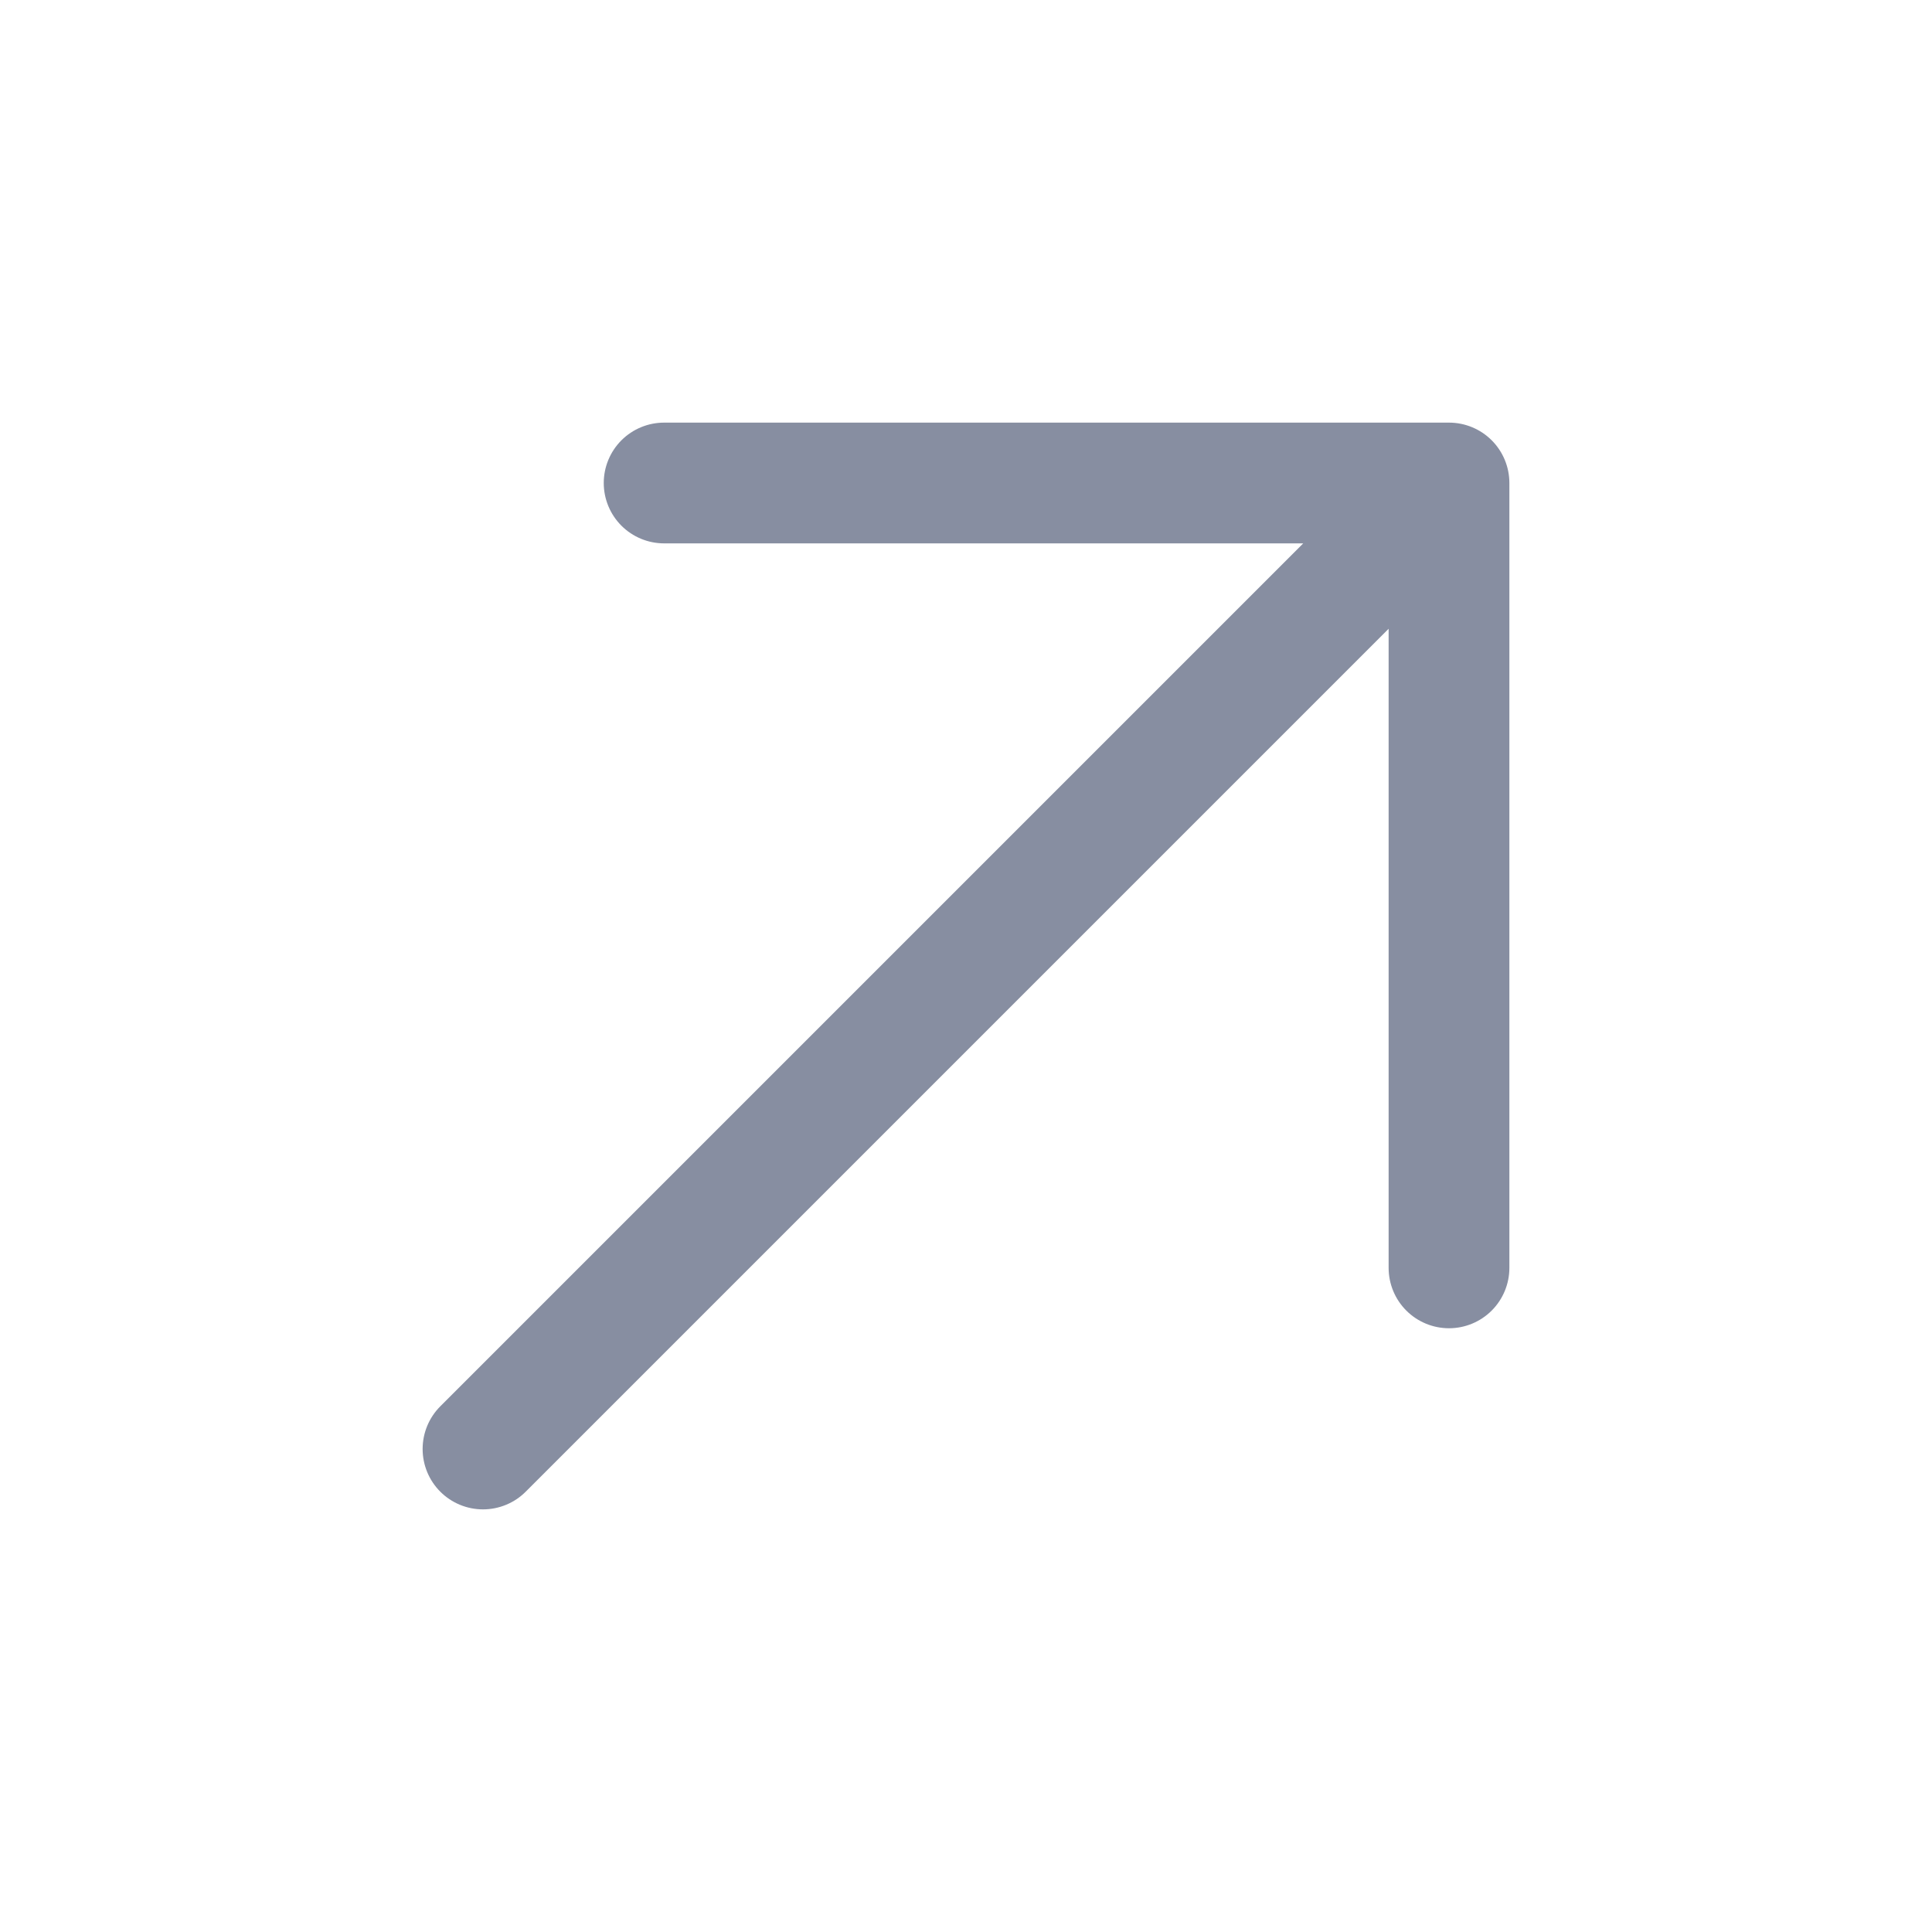
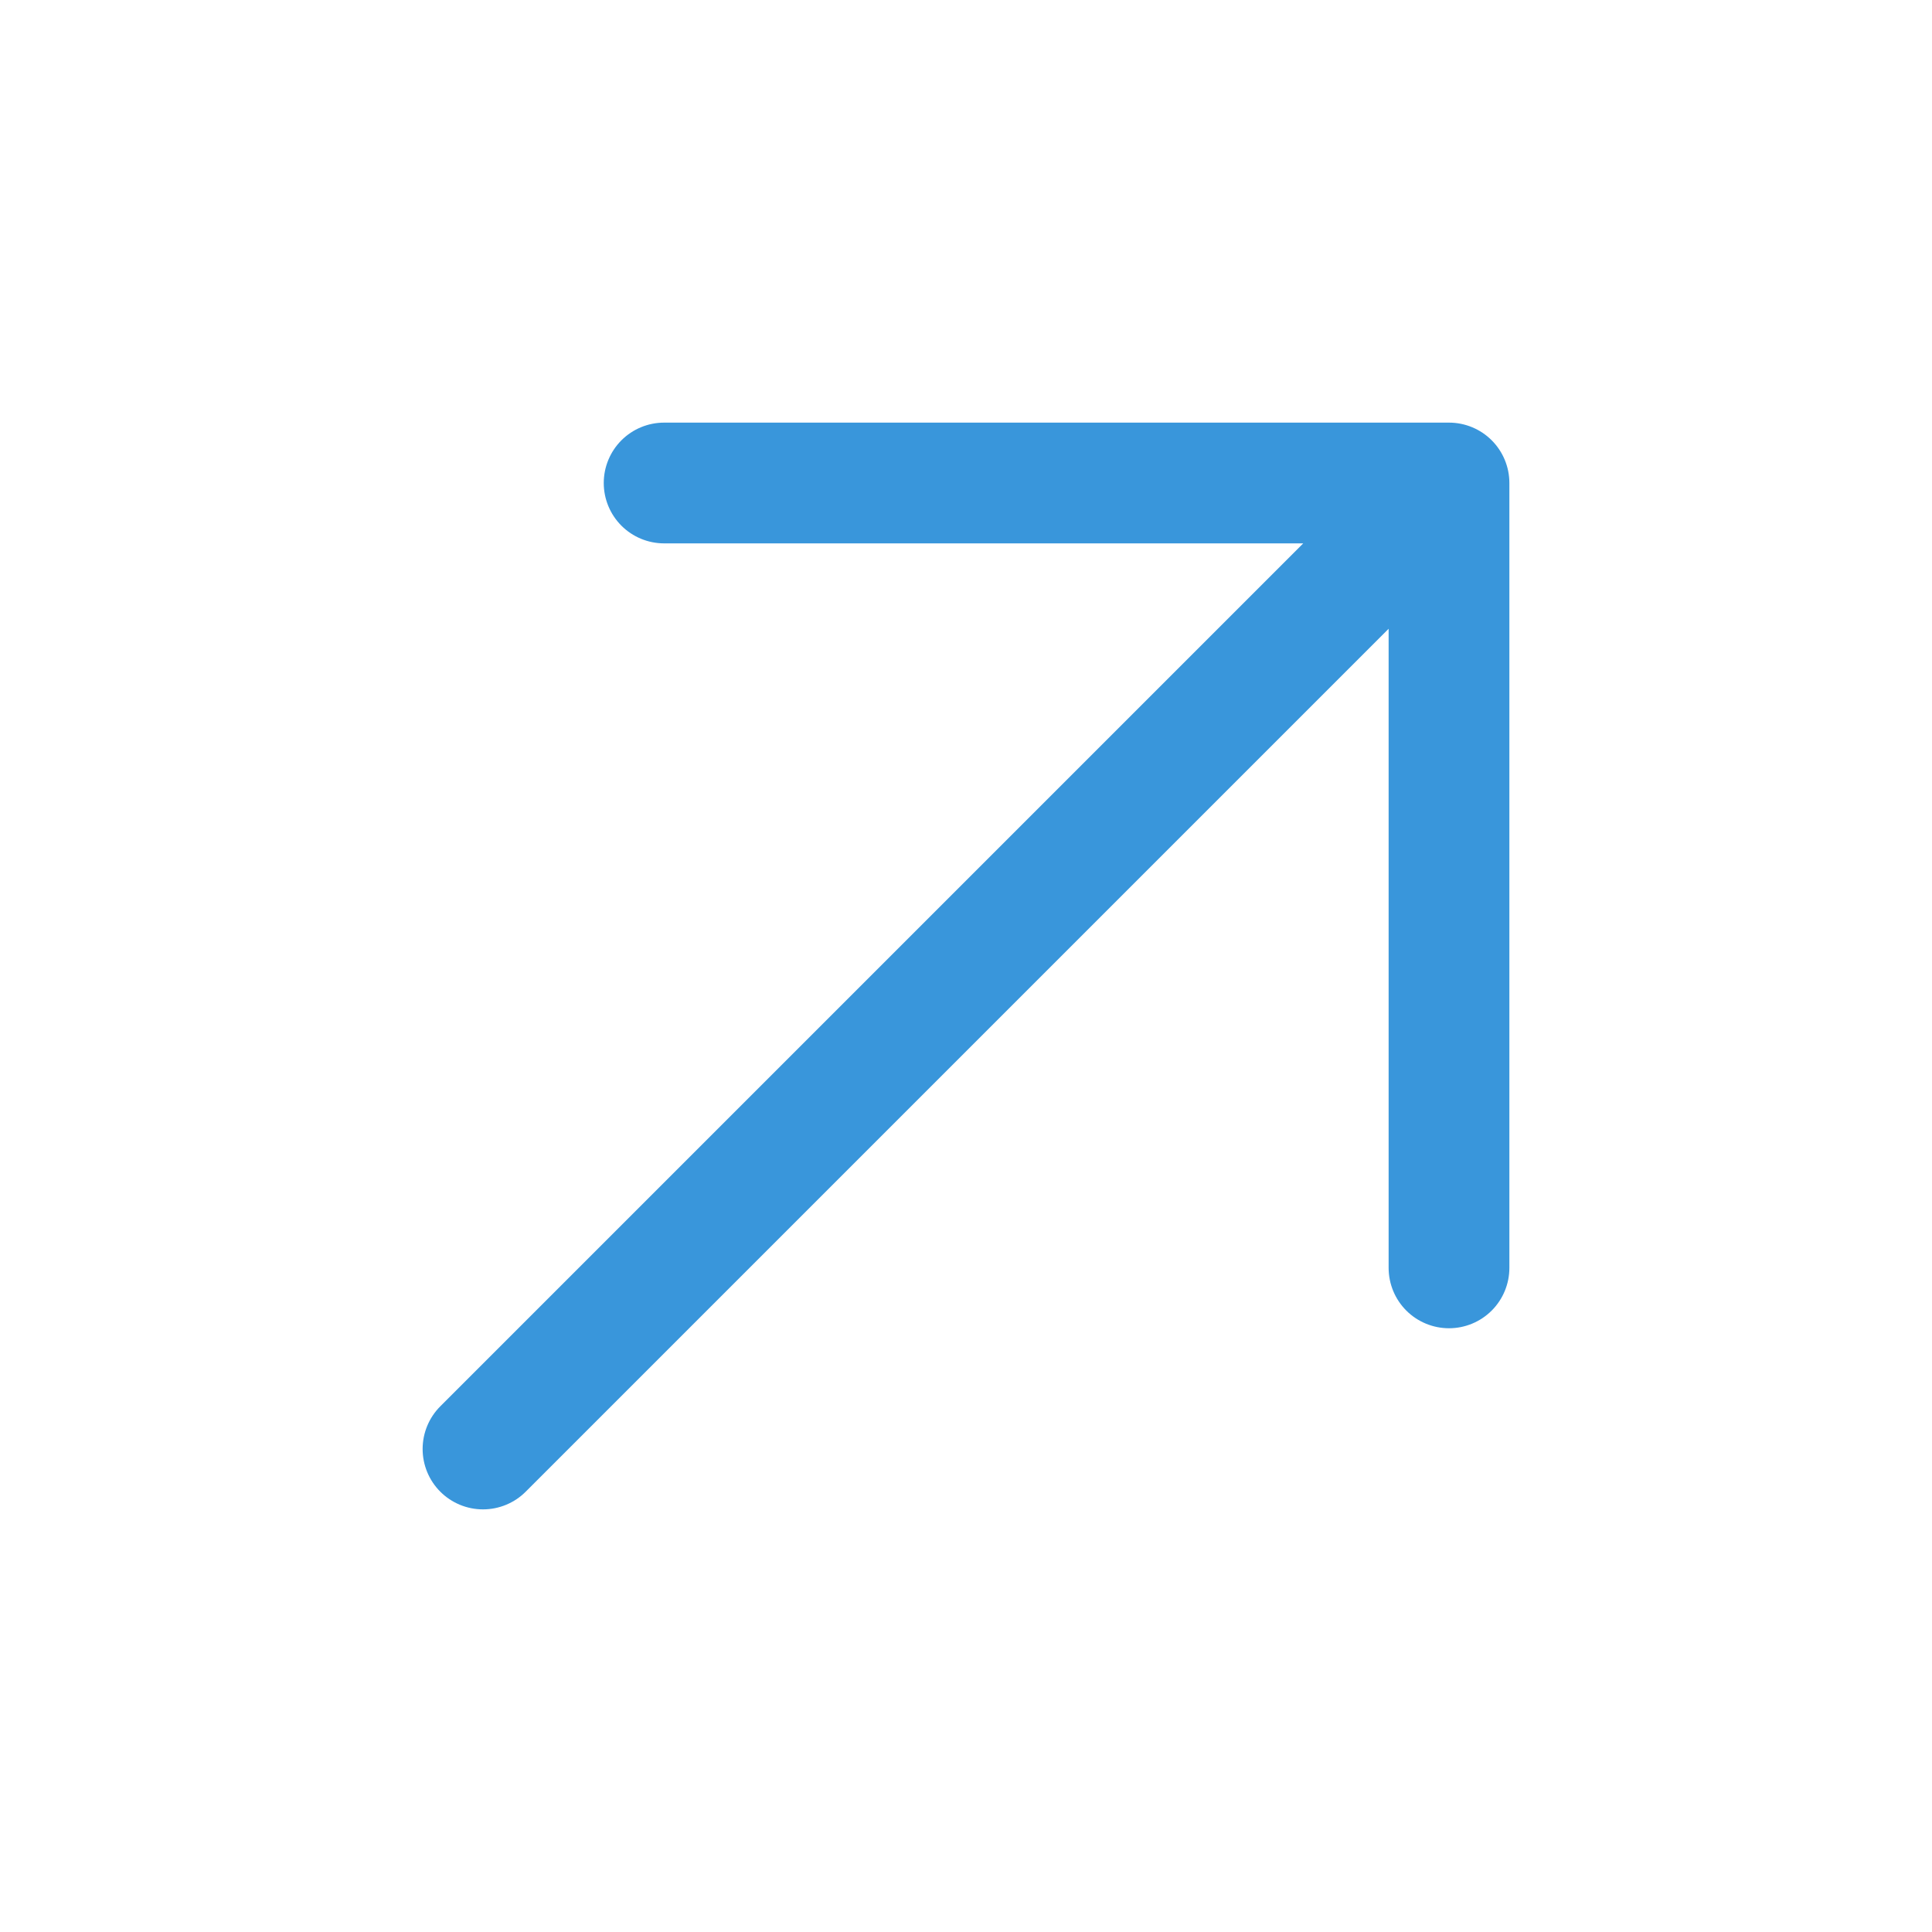
<svg xmlns="http://www.w3.org/2000/svg" width="20" height="20" viewBox="0 0 20 20" fill="none">
-   <path d="M15.625 5V13.125C15.625 13.291 15.559 13.45 15.442 13.567C15.325 13.684 15.166 13.75 15 13.75C14.834 13.75 14.675 13.684 14.558 13.567C14.441 13.45 14.375 13.291 14.375 13.125V6.509L5.442 15.442C5.325 15.559 5.166 15.625 5 15.625C4.834 15.625 4.675 15.559 4.558 15.442C4.441 15.325 4.375 15.166 4.375 15C4.375 14.834 4.441 14.675 4.558 14.558L13.491 5.625H6.875C6.709 5.625 6.55 5.559 6.433 5.442C6.316 5.325 6.25 5.166 6.25 5C6.25 4.834 6.316 4.675 6.433 4.558C6.55 4.441 6.709 4.375 6.875 4.375H15C15.166 4.375 15.325 4.441 15.442 4.558C15.559 4.675 15.625 4.834 15.625 5Z" fill="#878EA1" />
+   <path d="M15.625 5V13.125C15.625 13.291 15.559 13.45 15.442 13.567C15.325 13.684 15.166 13.75 15 13.75C14.834 13.75 14.675 13.684 14.558 13.567C14.441 13.45 14.375 13.291 14.375 13.125V6.509L5.442 15.442C5.325 15.559 5.166 15.625 5 15.625C4.834 15.625 4.675 15.559 4.558 15.442C4.441 15.325 4.375 15.166 4.375 15C4.375 14.834 4.441 14.675 4.558 14.558L13.491 5.625H6.875C6.709 5.625 6.55 5.559 6.433 5.442C6.316 5.325 6.25 5.166 6.25 5C6.25 4.834 6.316 4.675 6.433 4.558C6.55 4.441 6.709 4.375 6.875 4.375H15C15.166 4.375 15.325 4.441 15.442 4.558C15.559 4.675 15.625 4.834 15.625 5Z" fill="#3996DB" />
</svg>
